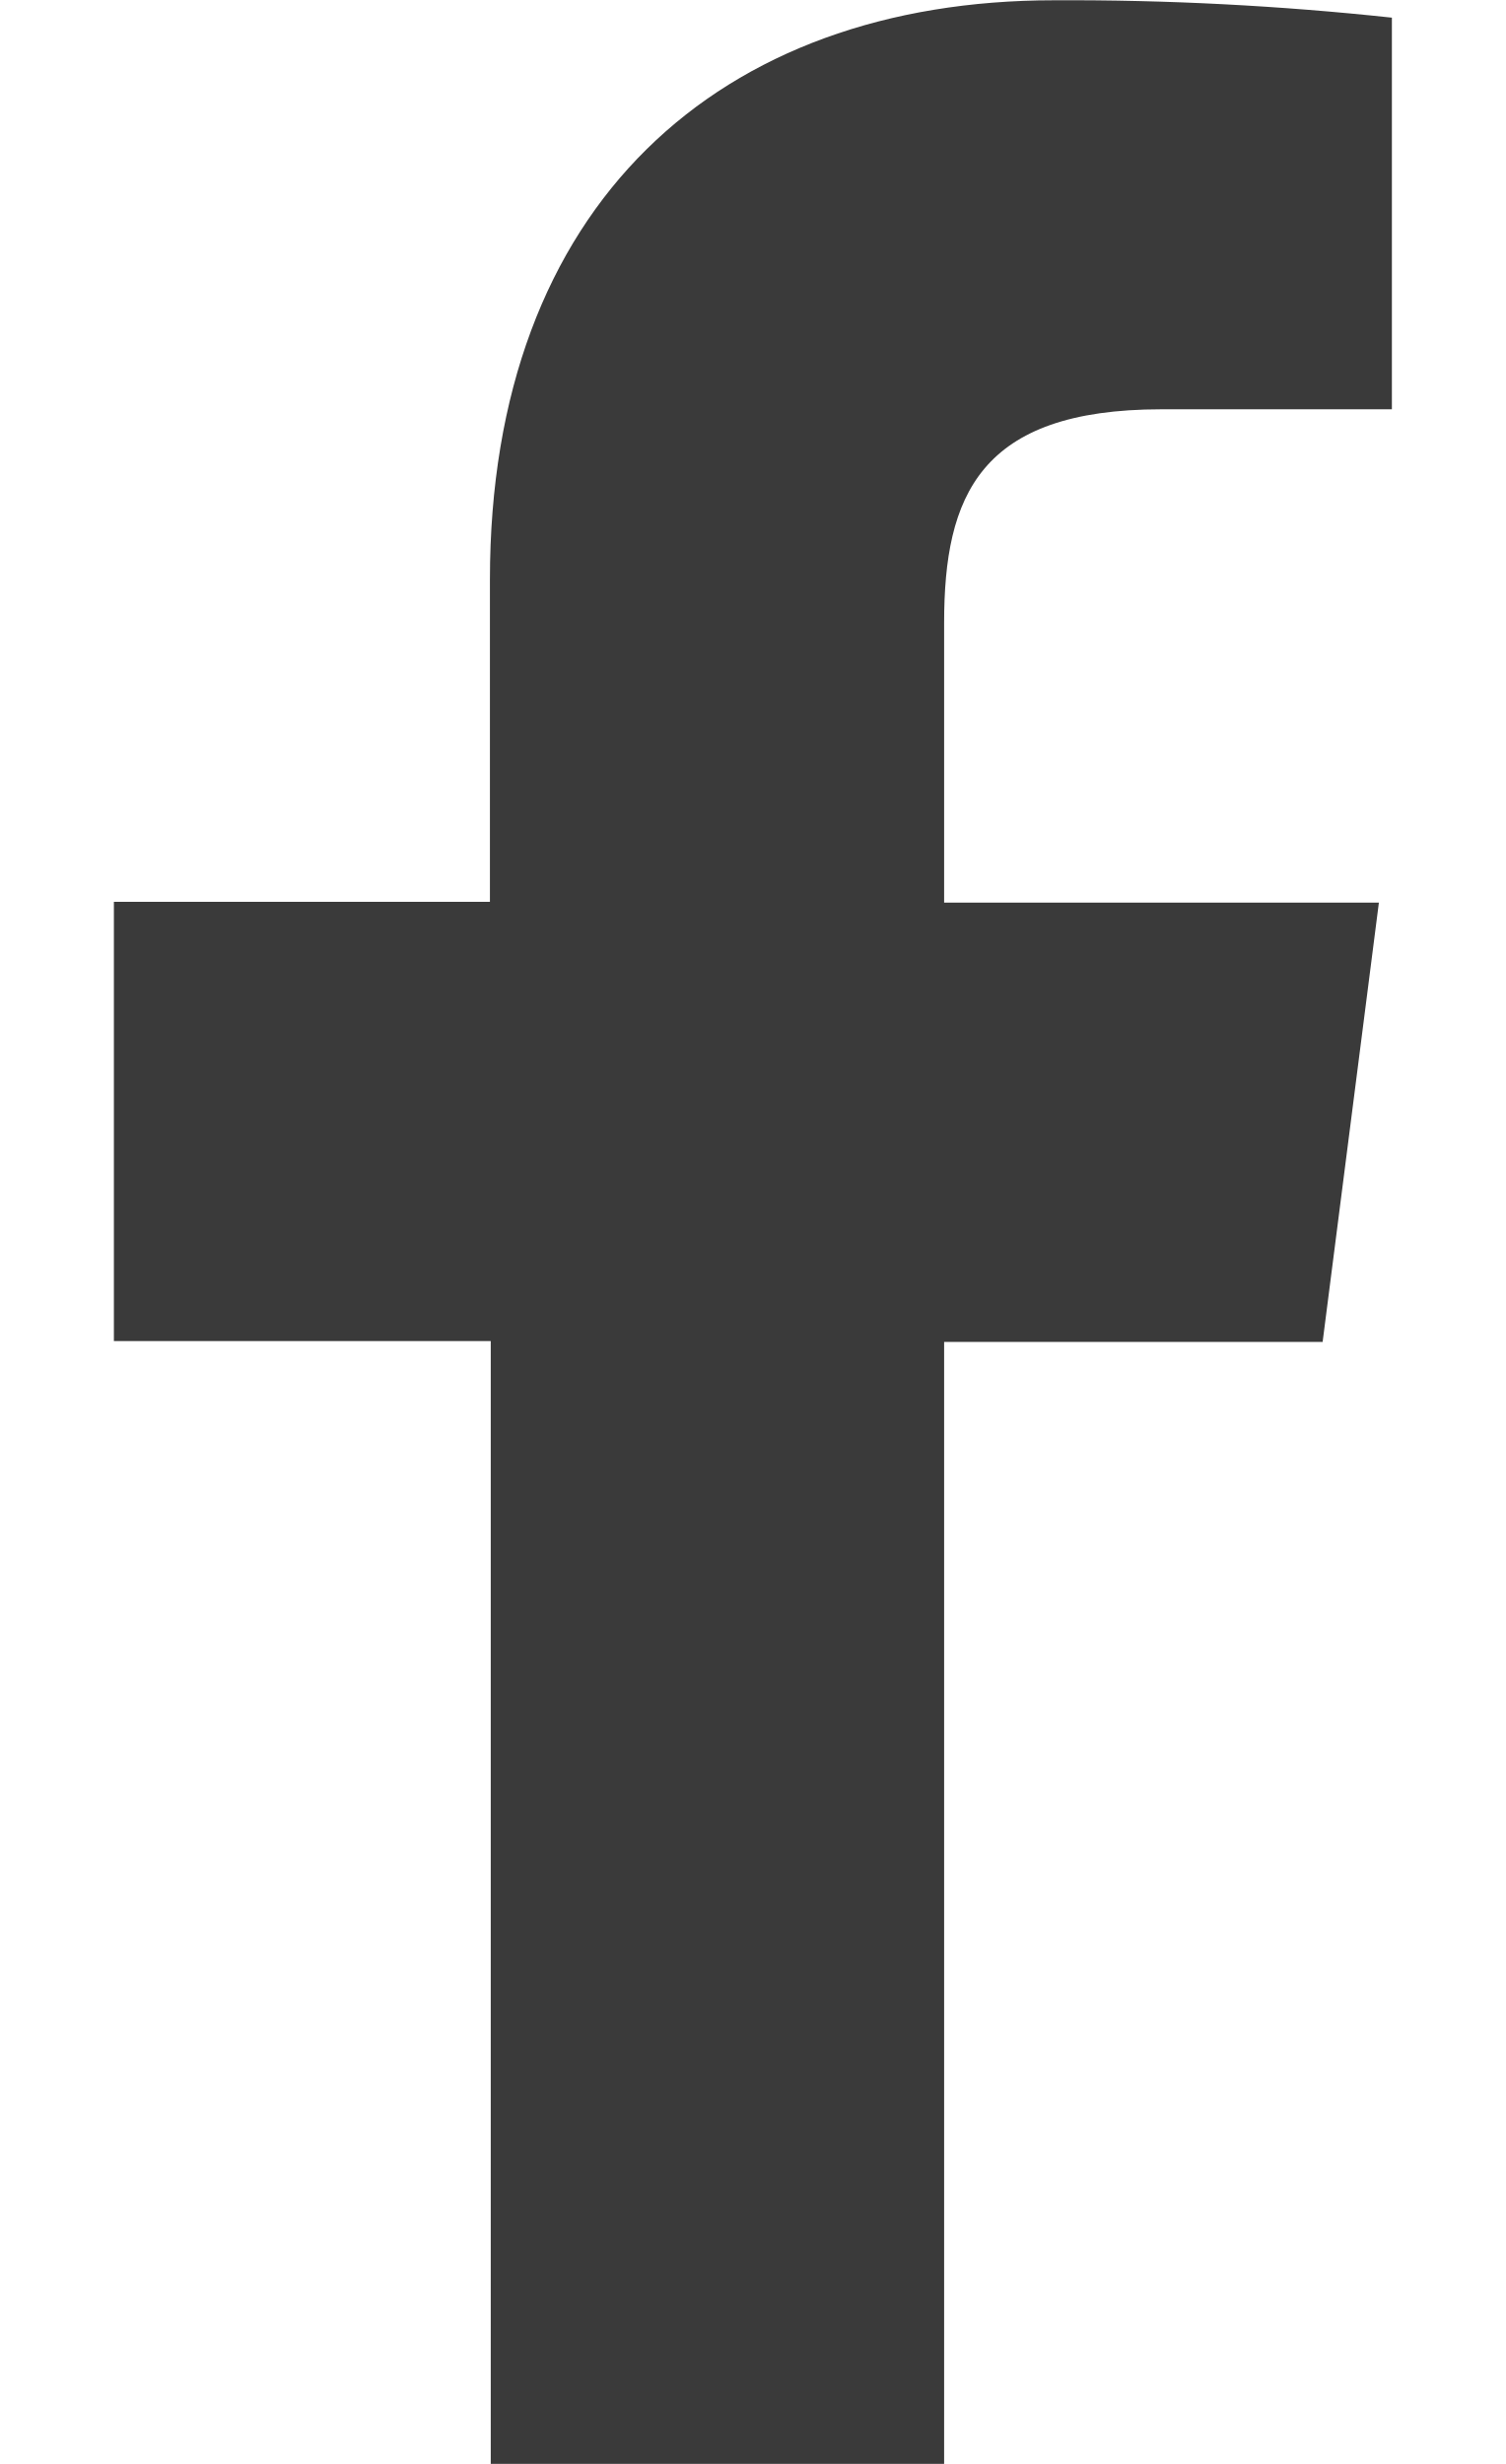
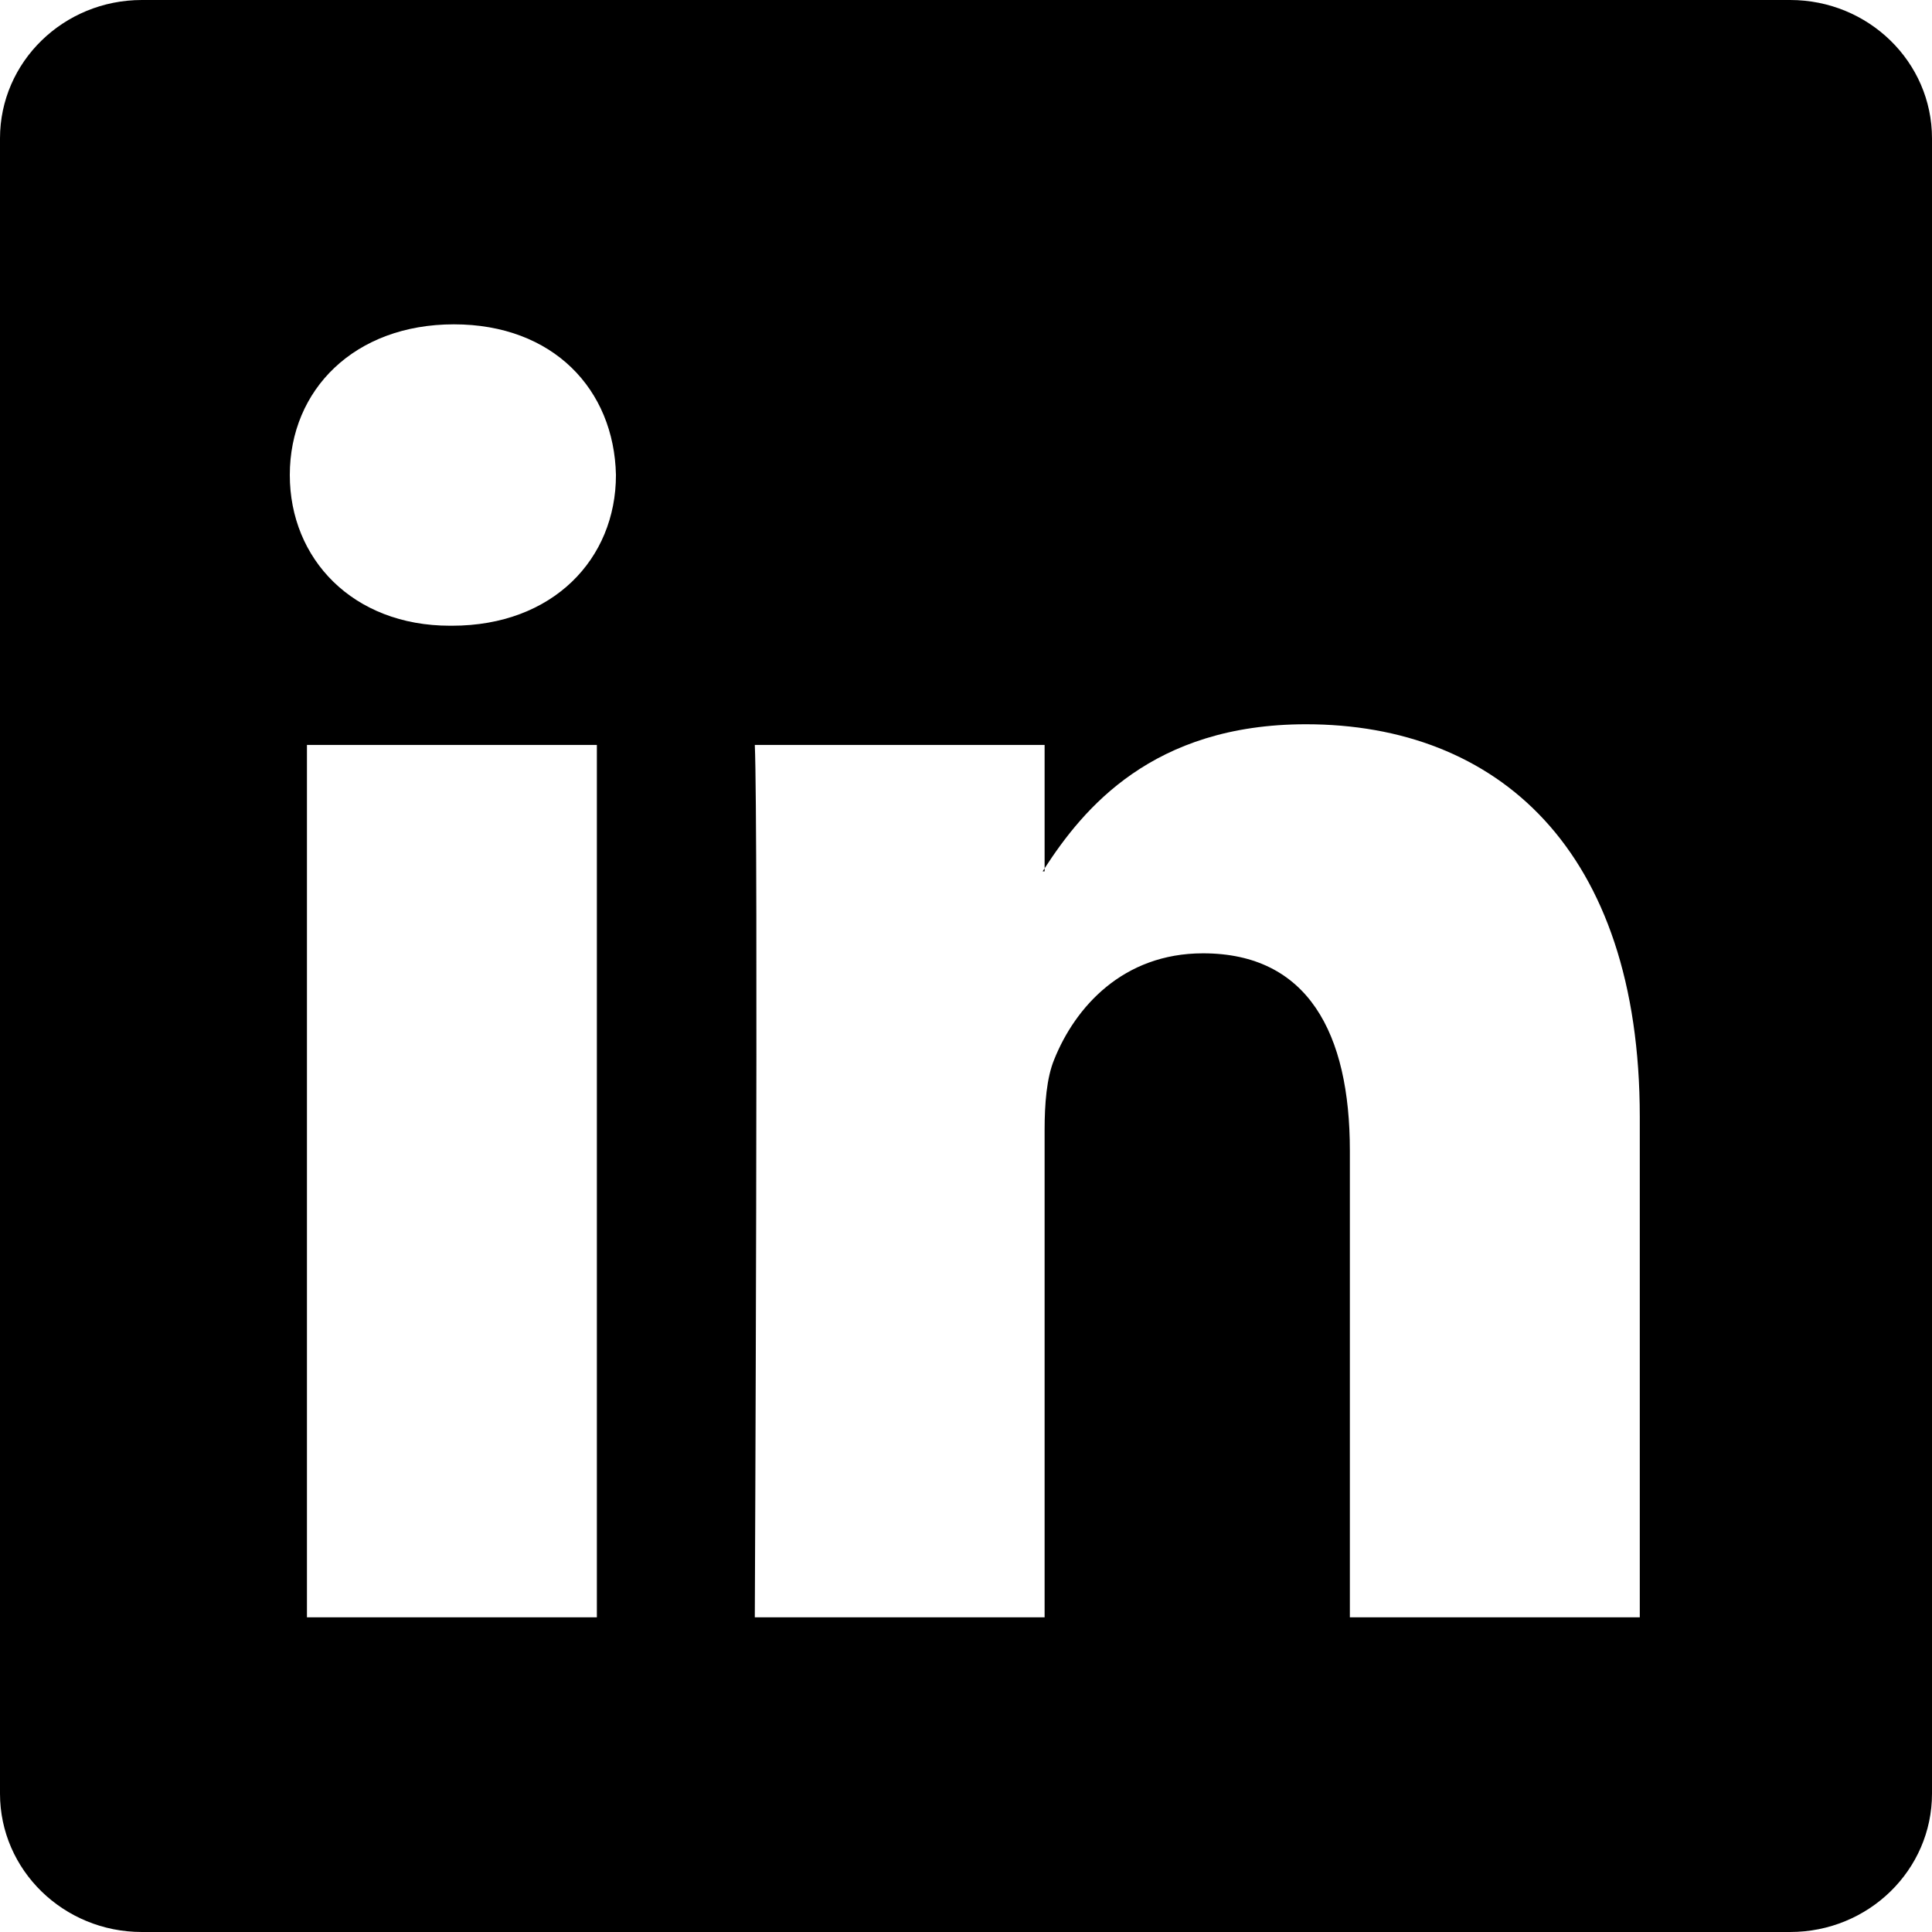
- <svg xmlns="http://www.w3.org/2000/svg" width="11" height="18" viewBox="0 0 11 18" fill="none">
-   <path d="M6.897 17.999V9.803H9.662L10.073 6.594H6.897V4.55C6.897 3.624 7.155 2.99 8.484 2.99H10.168V0.129C9.349 0.041 8.525 -0.002 7.701 0.002C5.257 0.002 3.579 1.494 3.579 4.233V6.588H0.832V9.797H3.585V17.999H6.897Z" fill="#3A3A3A" />
+ <svg xmlns="http://www.w3.org/2000/svg" width="16" height="16" fill="currentColor" class="bi bi-linkedin" viewBox="0 0 16 16">
+   <path d="M0 1.146C0 .513.526 0 1.175 0h13.65C15.474 0 16 .513 16 1.146v13.708c0 .633-.526 1.146-1.175 1.146H1.175C.526 16 0 15.487 0 14.854zm4.943 12.248V6.169H2.542v7.225zm-1.2-8.212c.837 0 1.358-.554 1.358-1.248-.015-.709-.52-1.248-1.342-1.248S2.4 3.226 2.4 3.934c0 .694.521 1.248 1.327 1.248zm4.908 8.212V9.359c0-.216.016-.432.08-.586.173-.431.568-.878 1.232-.878.869 0 1.216.662 1.216 1.634v3.865h2.401V9.25c0-2.22-1.184-3.252-2.764-3.252-1.274 0-1.845.7-2.165 1.193v.025h-.016l.016-.025V6.169h-2.4c.03.678 0 7.225 0 7.225z" />
</svg>
